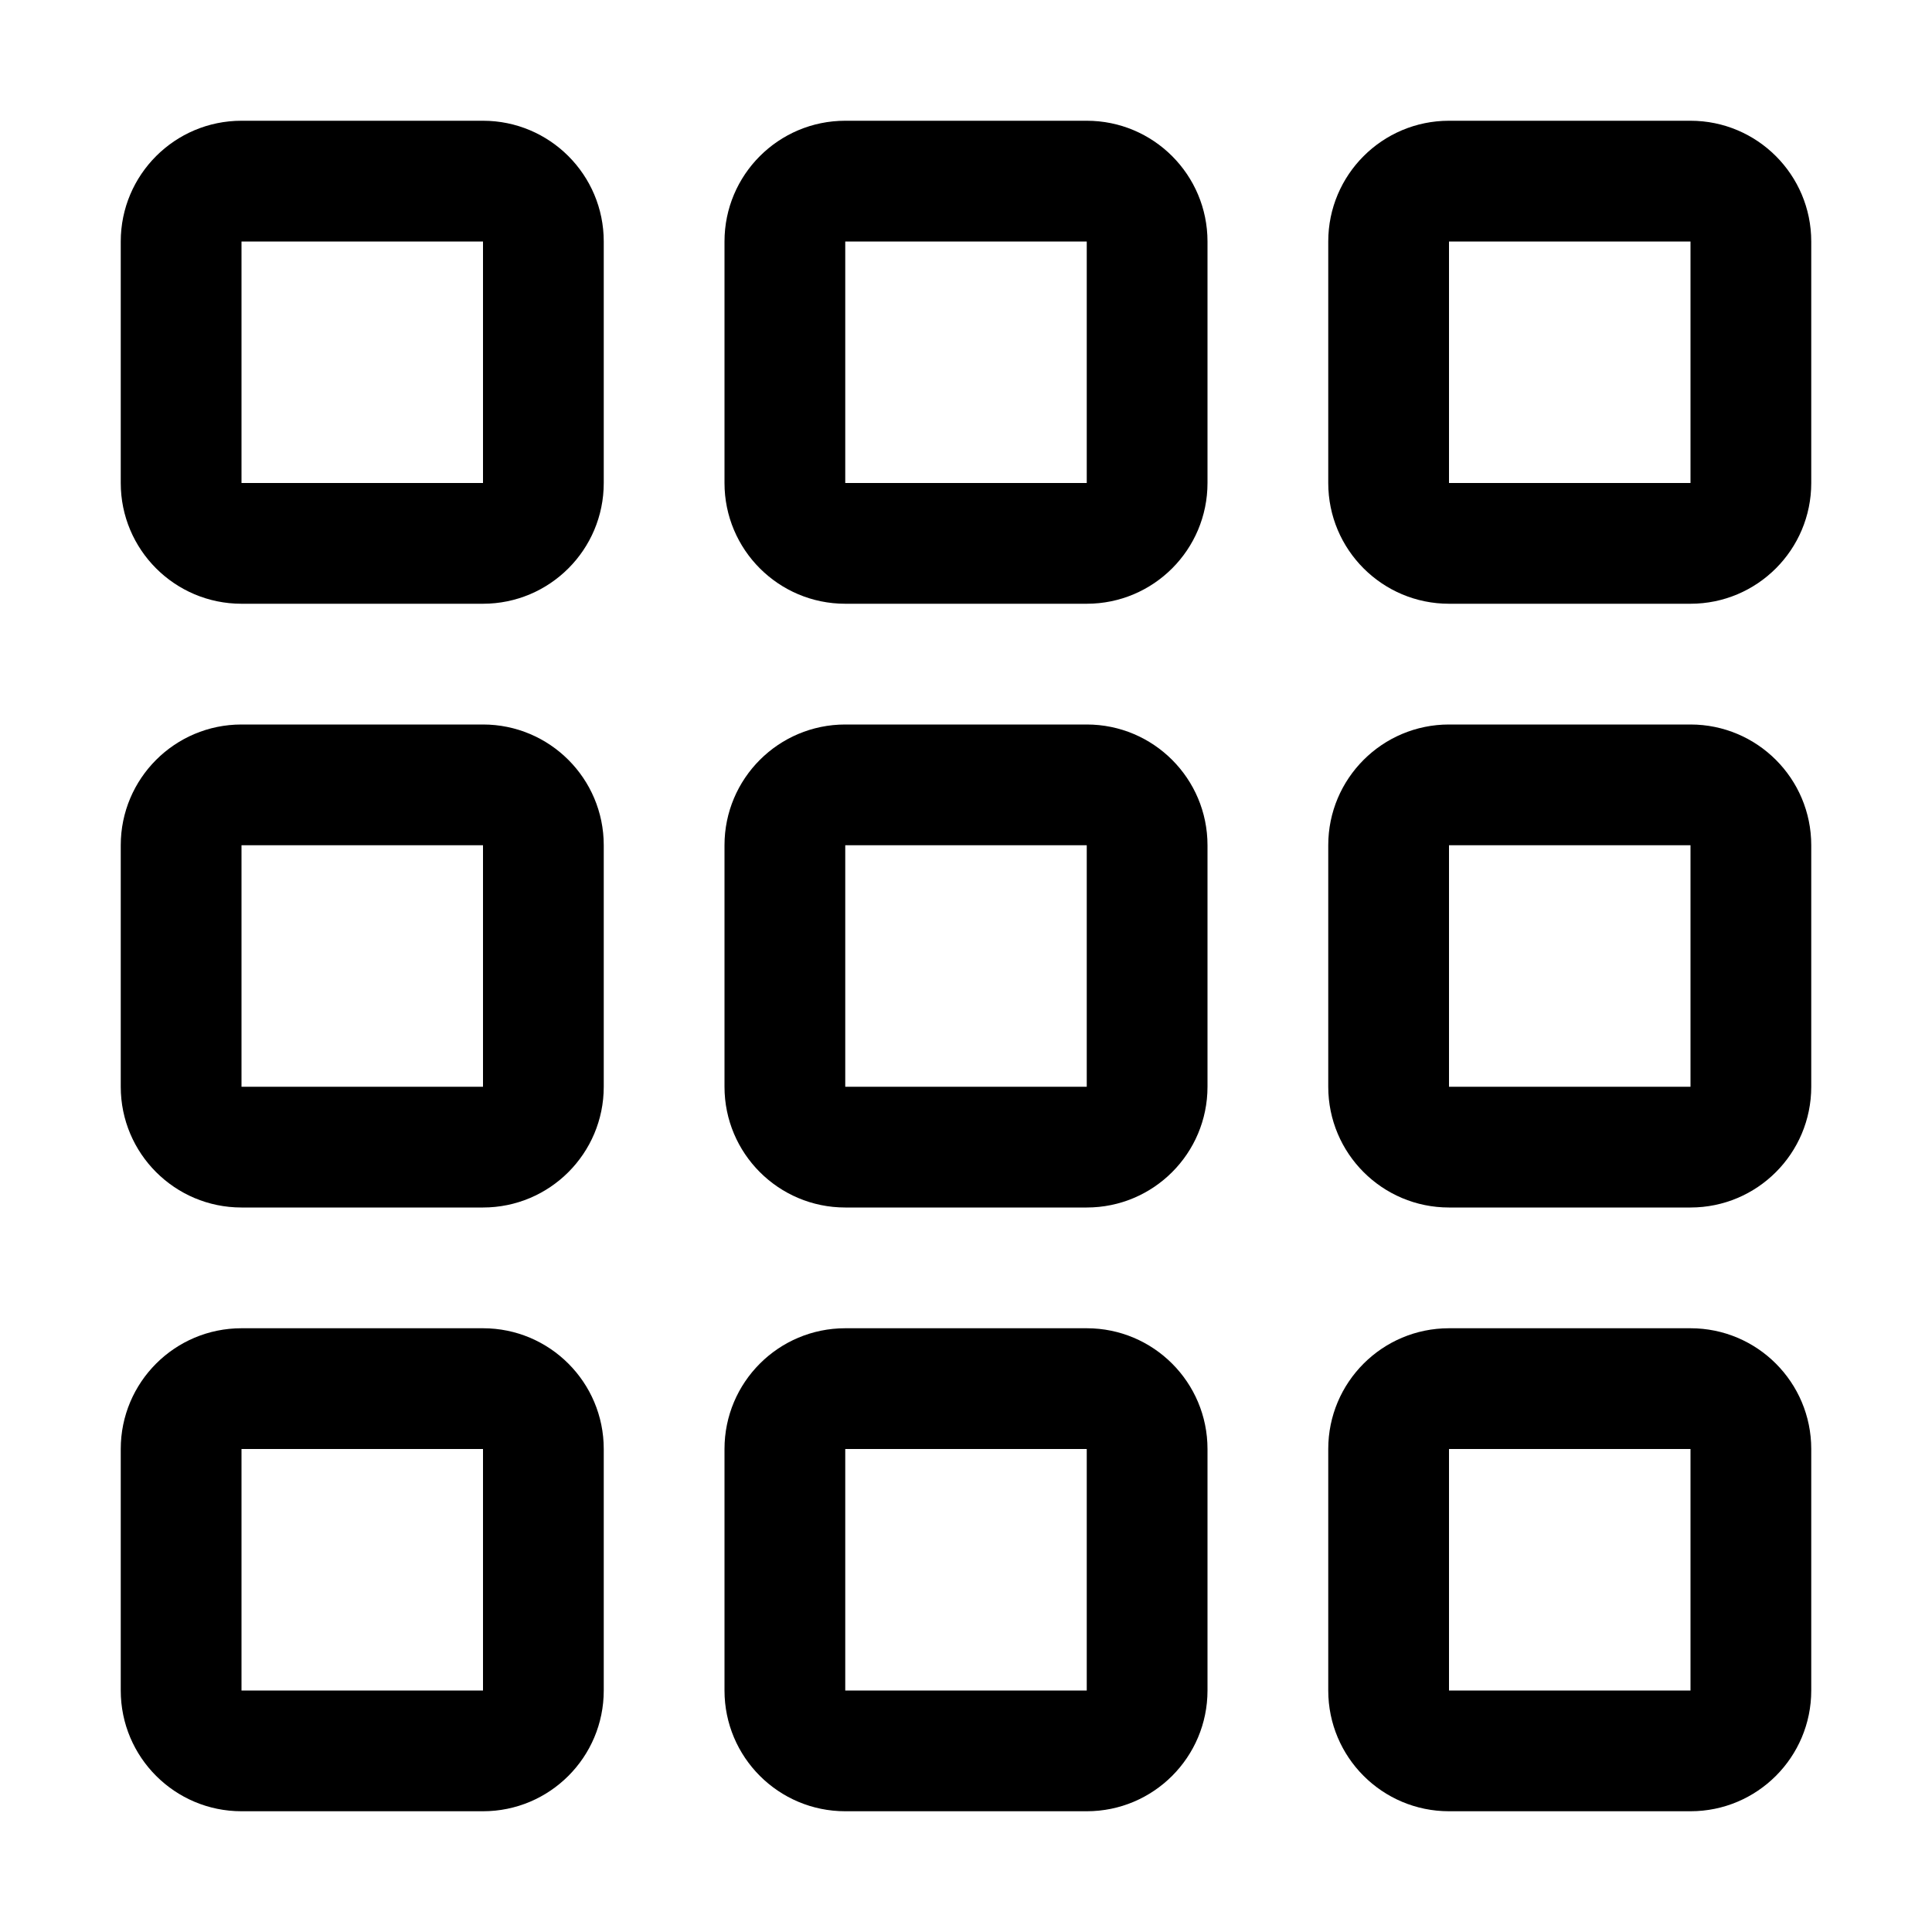
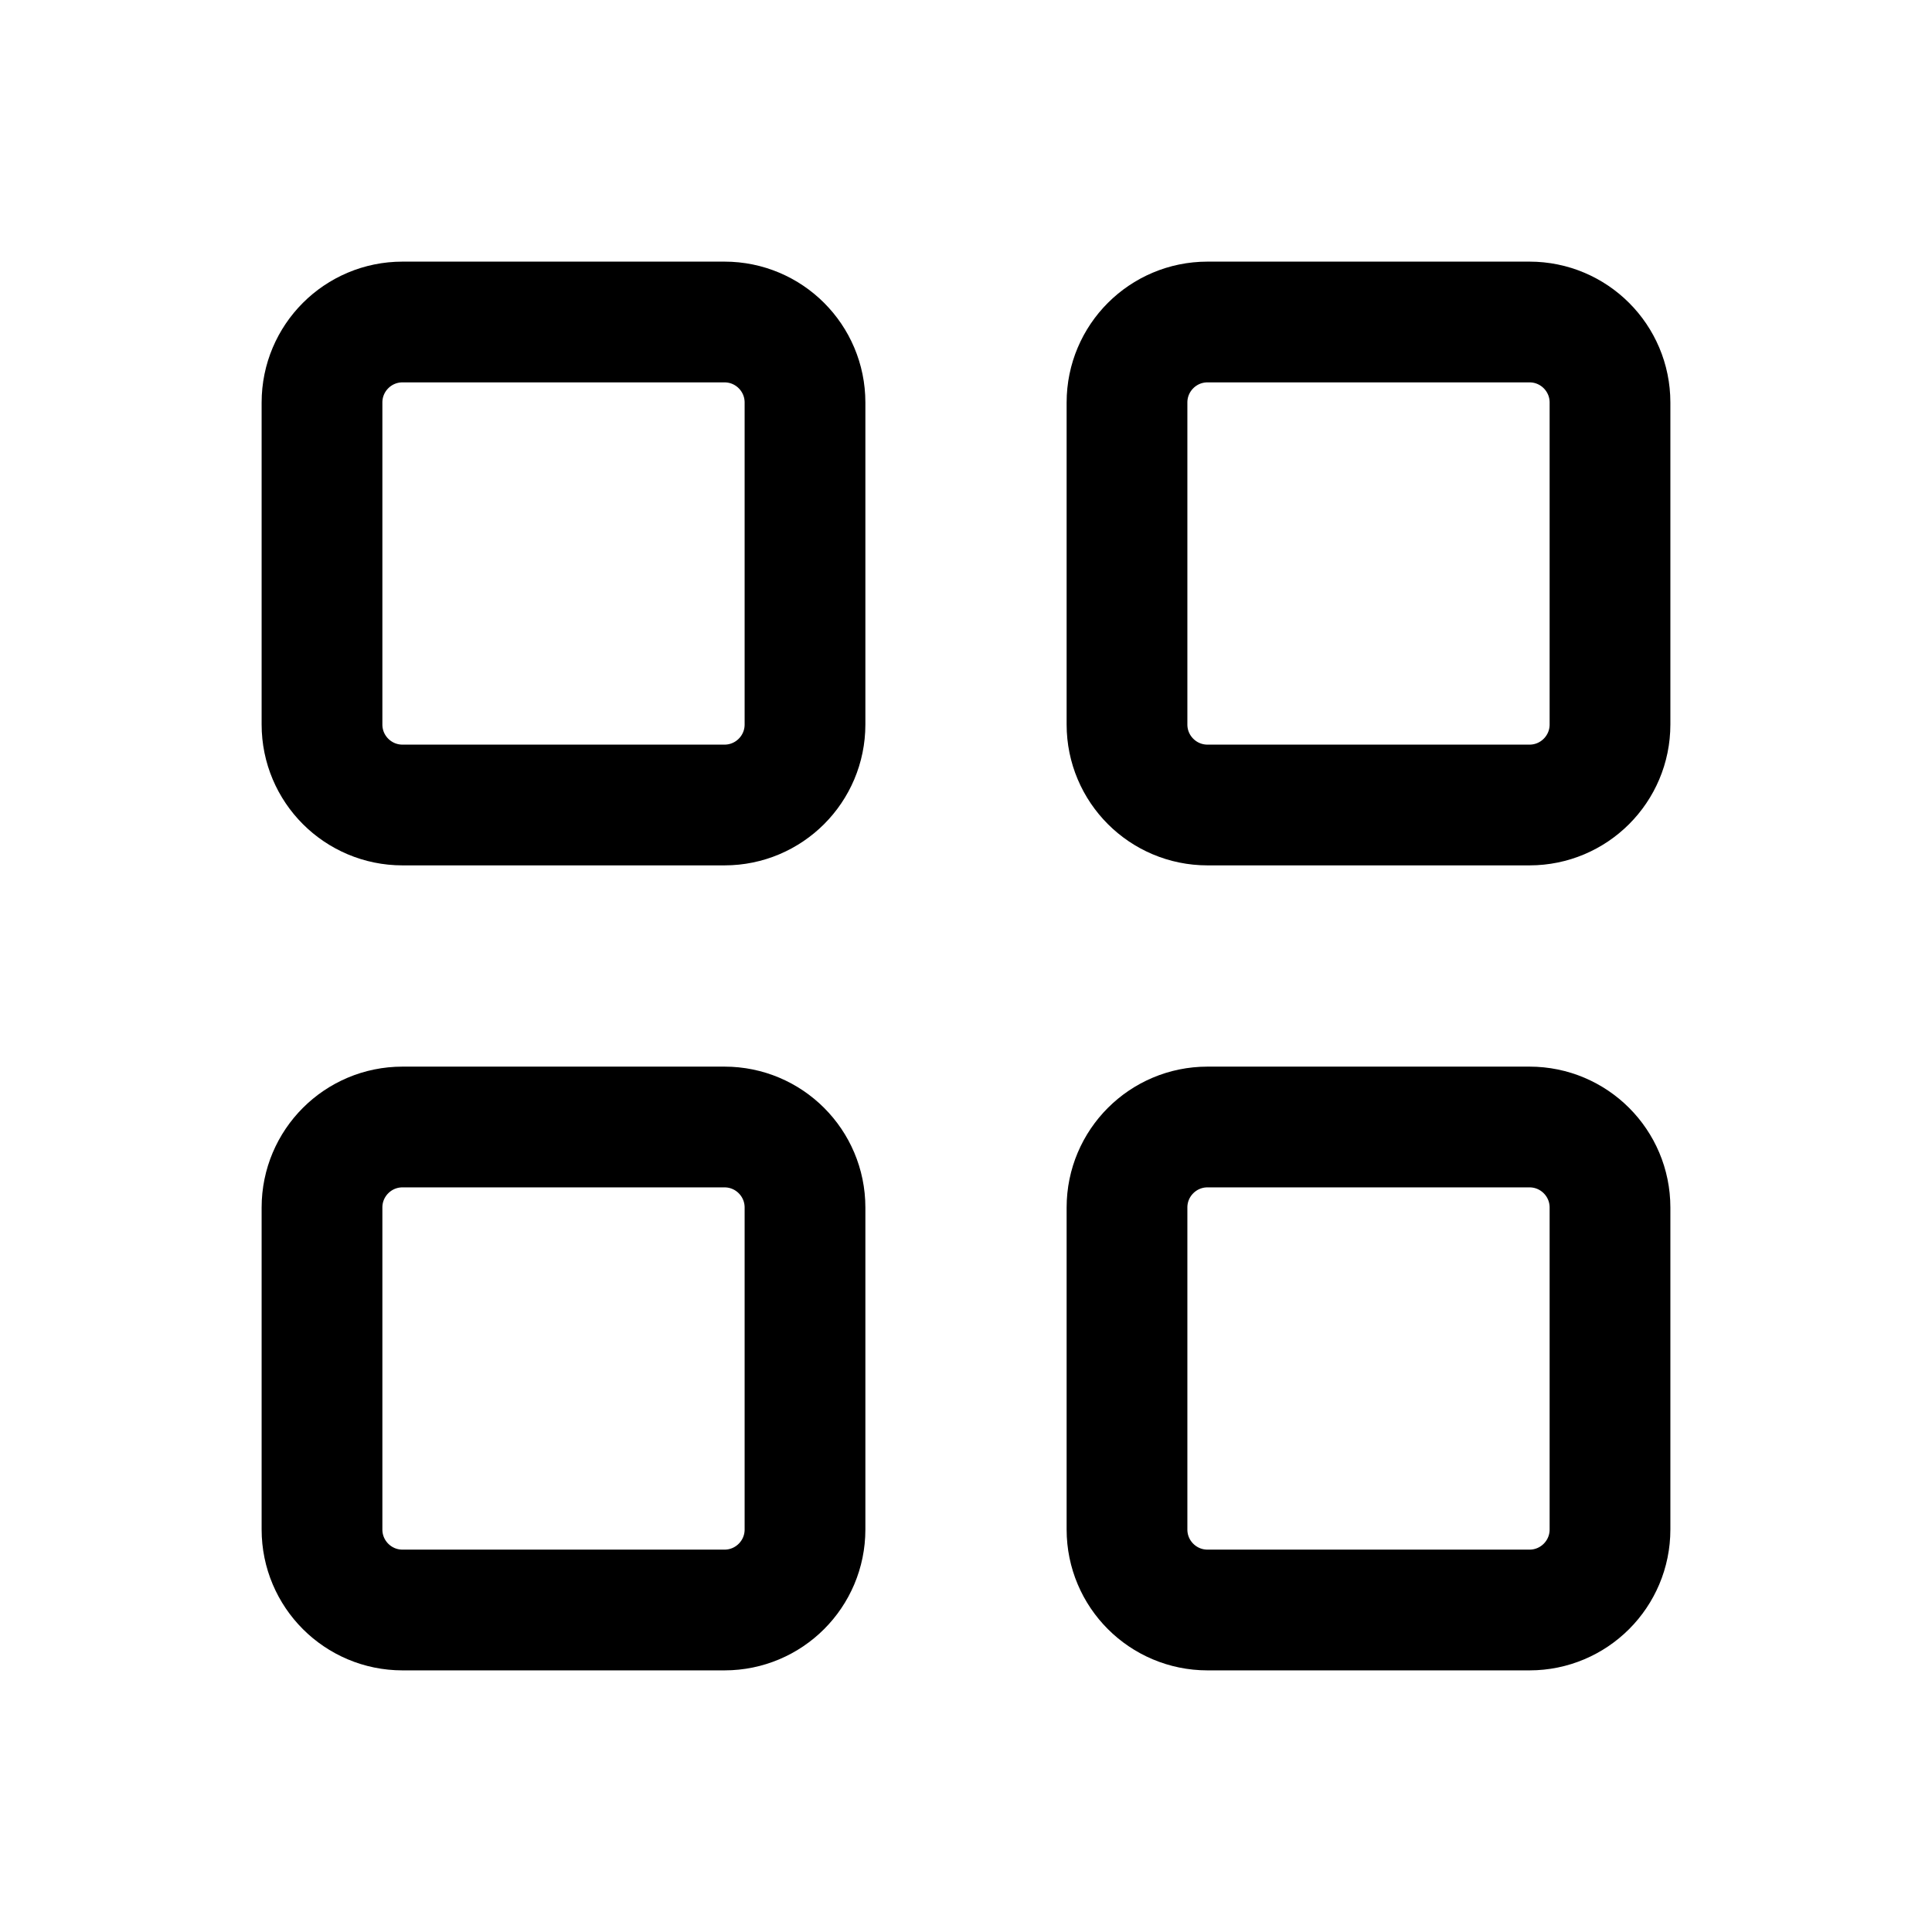
- <svg xmlns="http://www.w3.org/2000/svg" viewBox="0 0 32 32">
-   <path d="M8 30H4a2 2 0 0 1-2-2v-4a2 2 0 0 1 2-2h4a2 2 0 0 1 2 2v4a2 2 0 0 1-2 2zm-4-6v4h4v-4z" fill="currentColor">
-     </path>
-   <path d="M18 30h-4a2 2 0 0 1-2-2v-4a2 2 0 0 1 2-2h4a2 2 0 0 1 2 2v4a2 2 0 0 1-2 2zm-4-6v4h4v-4z" fill="currentColor" />
-   <path d="M28 30h-4a2 2 0 0 1-2-2v-4a2 2 0 0 1 2-2h4a2 2 0 0 1 2 2v4a2 2 0 0 1-2 2zm-4-6v4h4v-4z" fill="currentColor" />
-   <path d="M8 20H4a2 2 0 0 1-2-2v-4a2 2 0 0 1 2-2h4a2 2 0 0 1 2 2v4a2 2 0 0 1-2 2zm-4-6v4h4v-4z" fill="currentColor">
-     </path>
-   <path d="M18 20h-4a2 2 0 0 1-2-2v-4a2 2 0 0 1 2-2h4a2 2 0 0 1 2 2v4a2 2 0 0 1-2 2zm-4-6v4h4v-4z" fill="currentColor" />
-   <path d="M28 20h-4a2 2 0 0 1-2-2v-4a2 2 0 0 1 2-2h4a2 2 0 0 1 2 2v4a2 2 0 0 1-2 2zm-4-6v4h4v-4z" fill="currentColor" />
-   <path d="M8 10H4a2 2 0 0 1-2-2V4a2 2 0 0 1 2-2h4a2 2 0 0 1 2 2v4a2 2 0 0 1-2 2zM4 4v4h4V4z" fill="currentColor">
-     </path>
-   <path d="M18 10h-4a2 2 0 0 1-2-2V4a2 2 0 0 1 2-2h4a2 2 0 0 1 2 2v4a2 2 0 0 1-2 2zm-4-6v4h4V4z" fill="currentColor">
-     </path>
-   <path d="M28 10h-4a2 2 0 0 1-2-2V4a2 2 0 0 1 2-2h4a2 2 0 0 1 2 2v4a2 2 0 0 1-2 2zm-4-6v4h4V4z" fill="currentColor">
-     </path>
+ <svg xmlns="http://www.w3.org/2000/svg" viewBox="0 0 24 24" fill="none" stroke="currentColor" stroke-width="1.5" stroke-linecap="round" stroke-linejoin="round" class="icon icon-tabler icons-tabler-outline icon-tabler-layout-grid">
+   <path stroke="none" d="M0 0h24v24H0z" fill="none" />
+   <path d="M4 4m0 1a1 1 0 0 1 1 -1h4a1 1 0 0 1 1 1v4a1 1 0 0 1 -1 1h-4a1 1 0 0 1 -1 -1z" />
+   <path d="M14 4m0 1a1 1 0 0 1 1 -1h4a1 1 0 0 1 1 1v4a1 1 0 0 1 -1 1h-4a1 1 0 0 1 -1 -1z" />
+   <path d="M4 14m0 1a1 1 0 0 1 1 -1h4a1 1 0 0 1 1 1v4a1 1 0 0 1 -1 1h-4a1 1 0 0 1 -1 -1z" />
+   <path d="M14 14m0 1a1 1 0 0 1 1 -1h4a1 1 0 0 1 1 1v4a1 1 0 0 1 -1 1h-4a1 1 0 0 1 -1 -1z" />
</svg>
